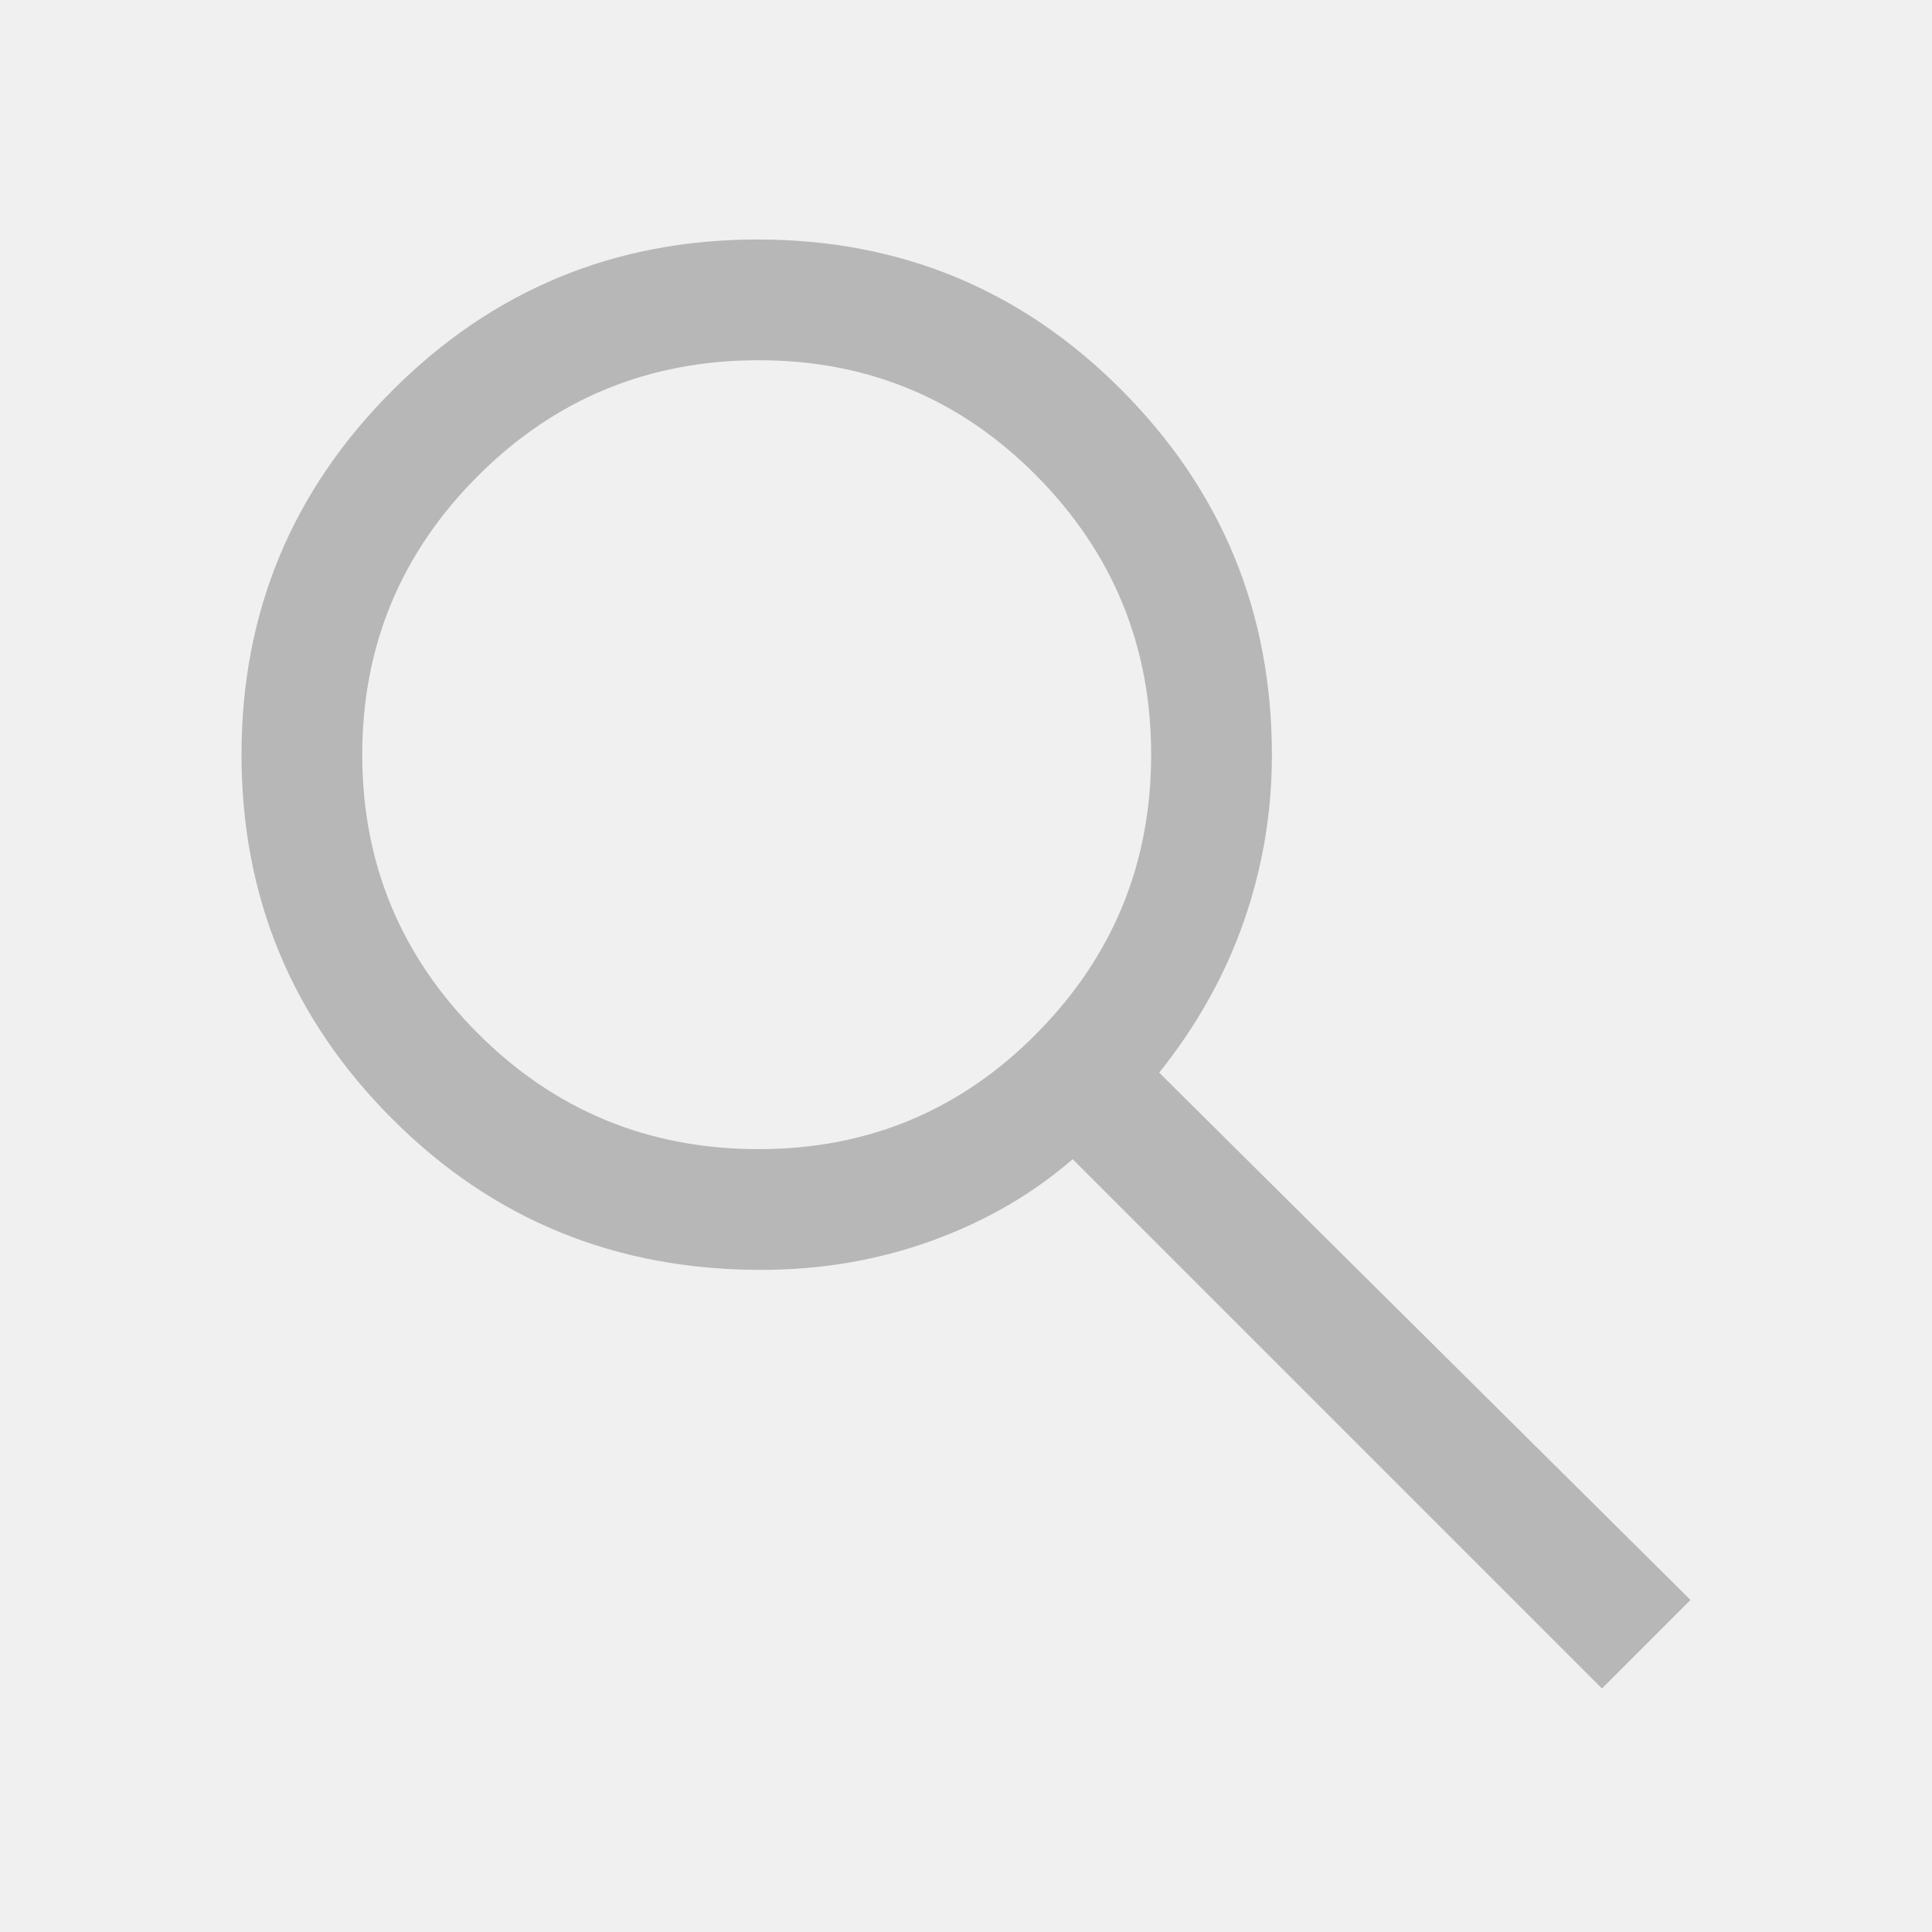
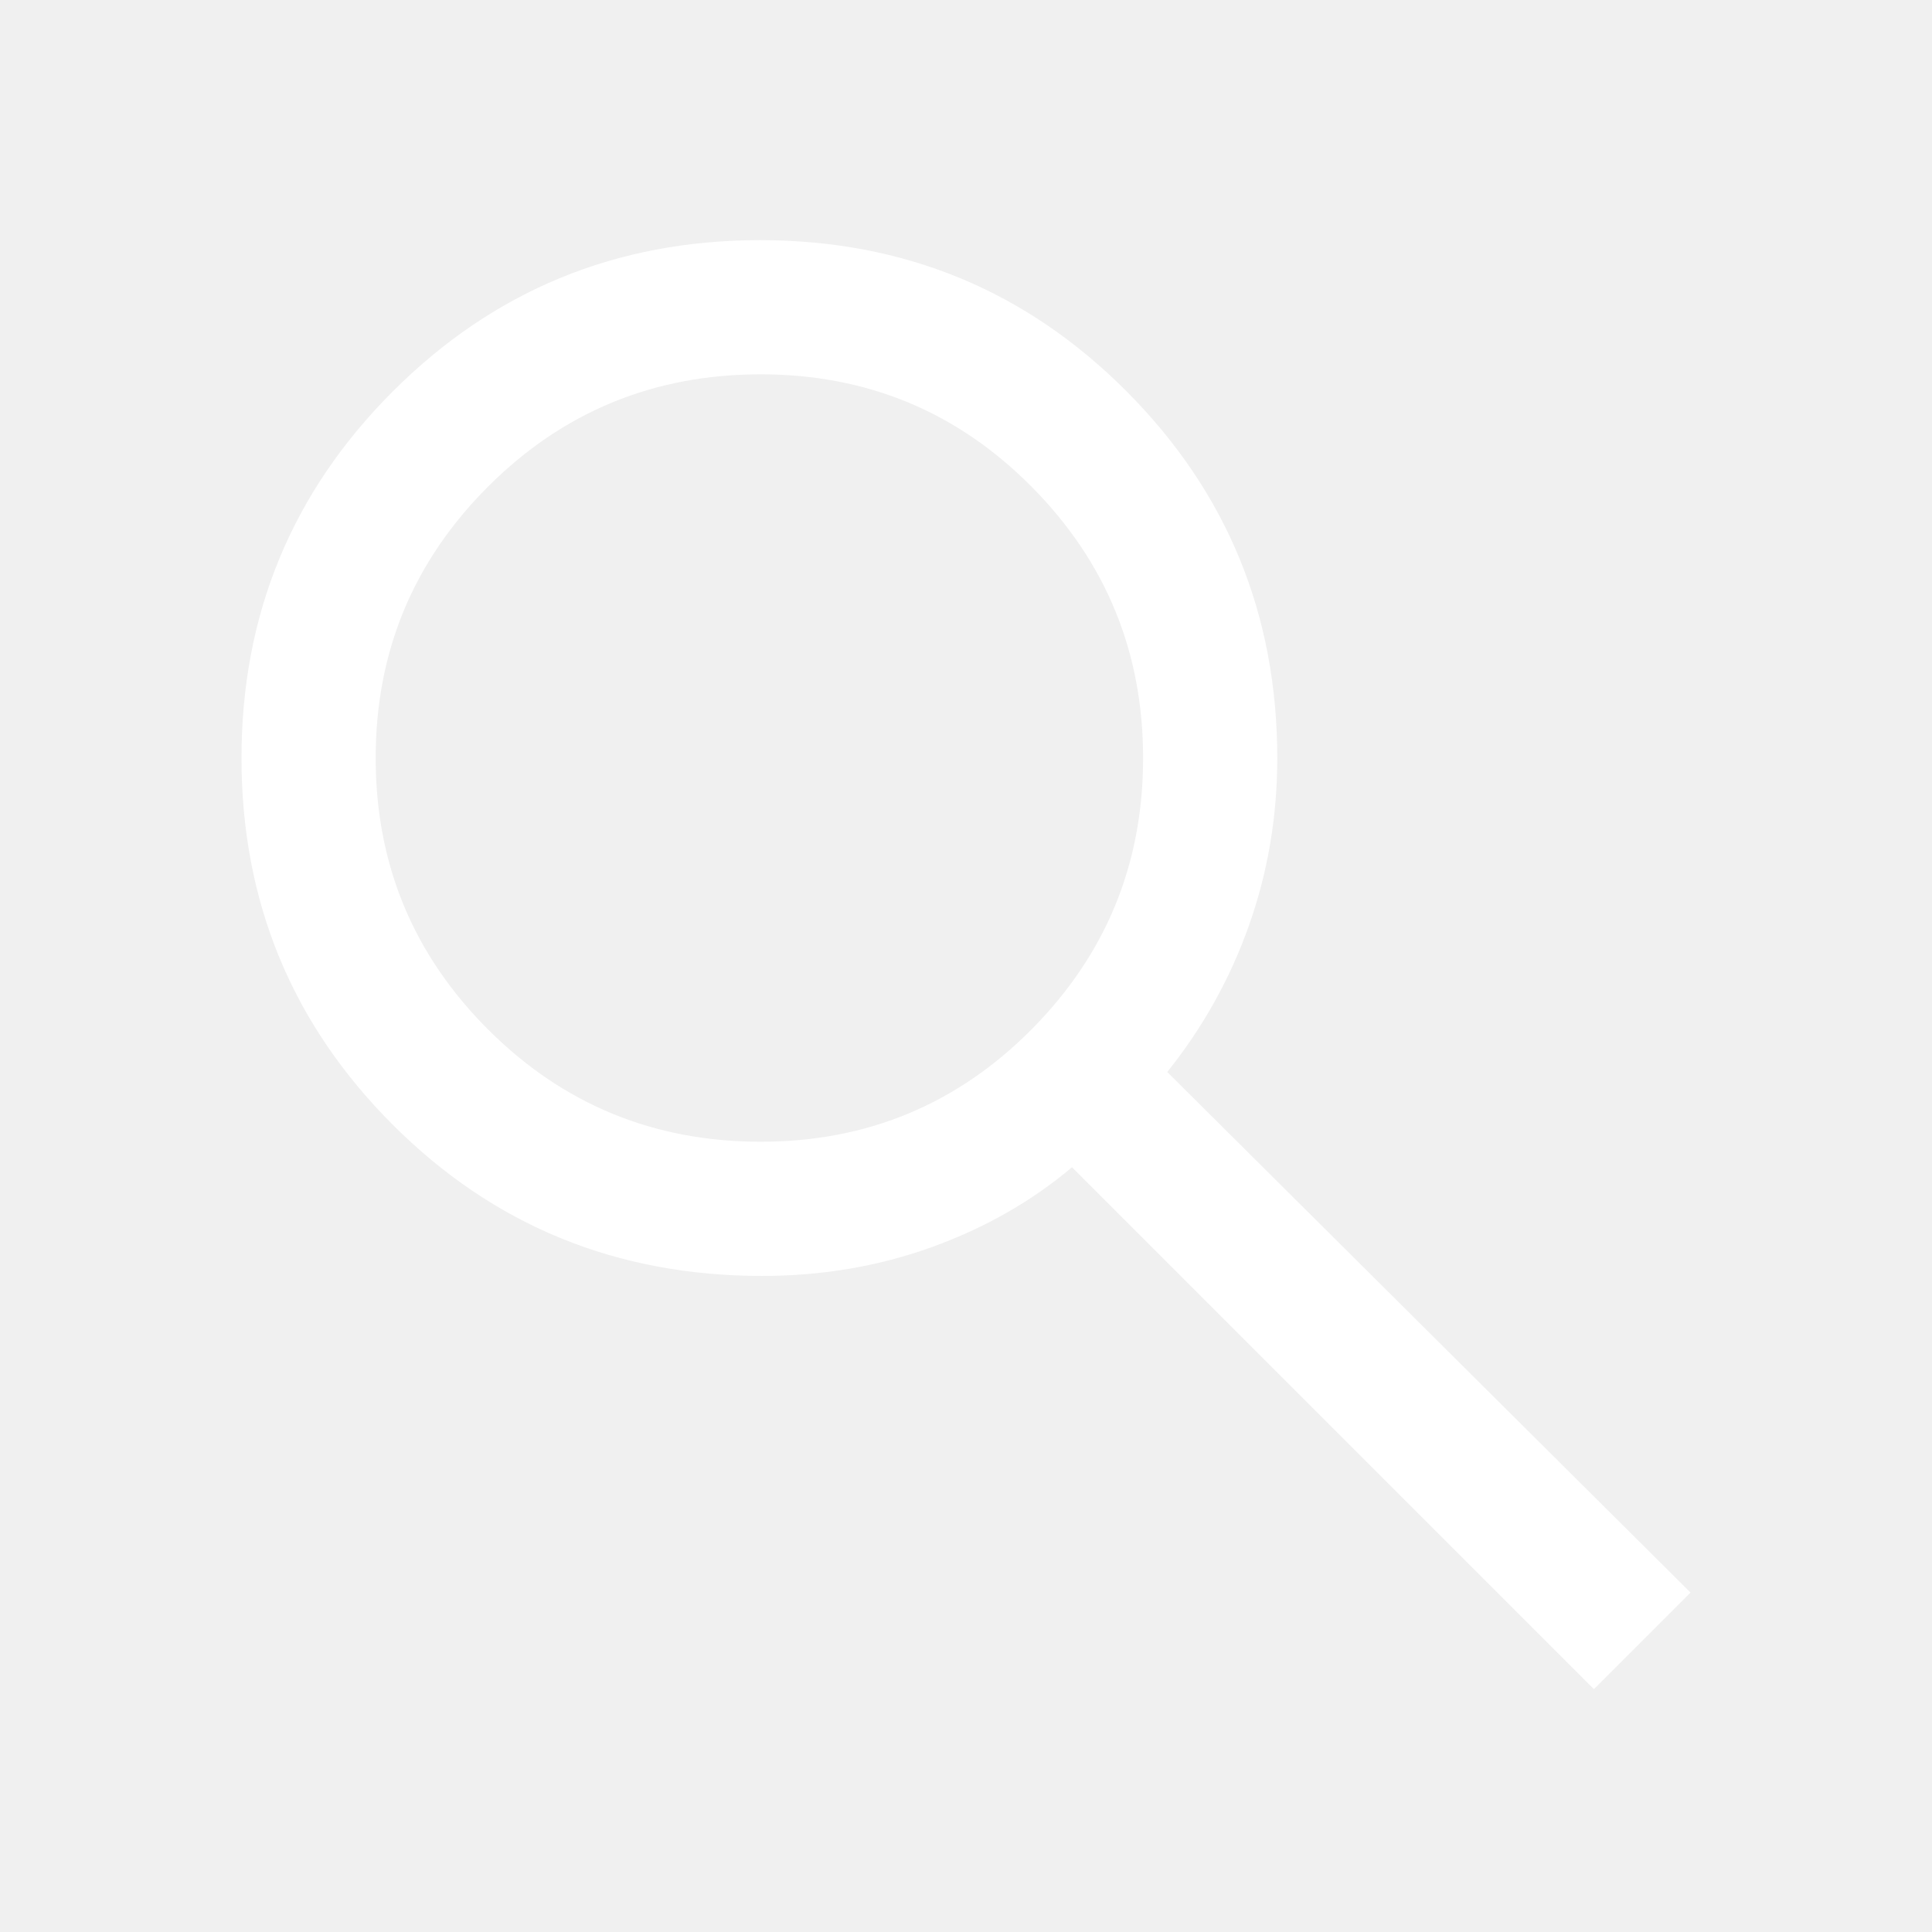
- <svg xmlns="http://www.w3.org/2000/svg" height="48px" viewBox="0 -960 960 960" width="48px" fill="#B7B7B7">
-   <path d="M796-121 533-384q-30 26-69.96 40.5Q423.08-329 378-329q-108.16 0-183.08-75Q120-479 120-585t75-181q75-75 181.5-75t181 75Q632-691 632-584.85 632-542 618-502q-14 40-42 75l264 262-44 44ZM377-389q81.25 0 138.13-57.5Q572-504 572-585t-56.87-138.5Q458.25-781 377-781q-82.08 0-139.54 57.5Q180-666 180-585t57.46 138.5Q294.92-389 377-389Z" />
+ <svg xmlns="http://www.w3.org/2000/svg" height="32px" viewBox="0 -960 960 960" width="32px" fill="white">
+   <path d="M792-120.67 532.67-380q-30 25.33-69.64 39.67Q423.39-326 378.67-326q-108.44 0-183.56-75.17Q120-476.33 120-583.33t75.17-182.17q75.16-75.17 182.5-75.17 107.33 0 182.16 75.17 74.84 75.17 74.84 182.27 0 43.23-14 82.9-14 39.66-40.67 73l260 258.66-48 48Zm-414-272q79.17 0 134.58-55.83Q568-504.33 568-583.33q0-79-55.42-134.84Q457.17-774 378-774q-79.72 0-135.53 55.83-55.8 55.84-55.8 134.84t55.8 134.83q55.81 55.83 135.53 55.83Z" />
</svg>
